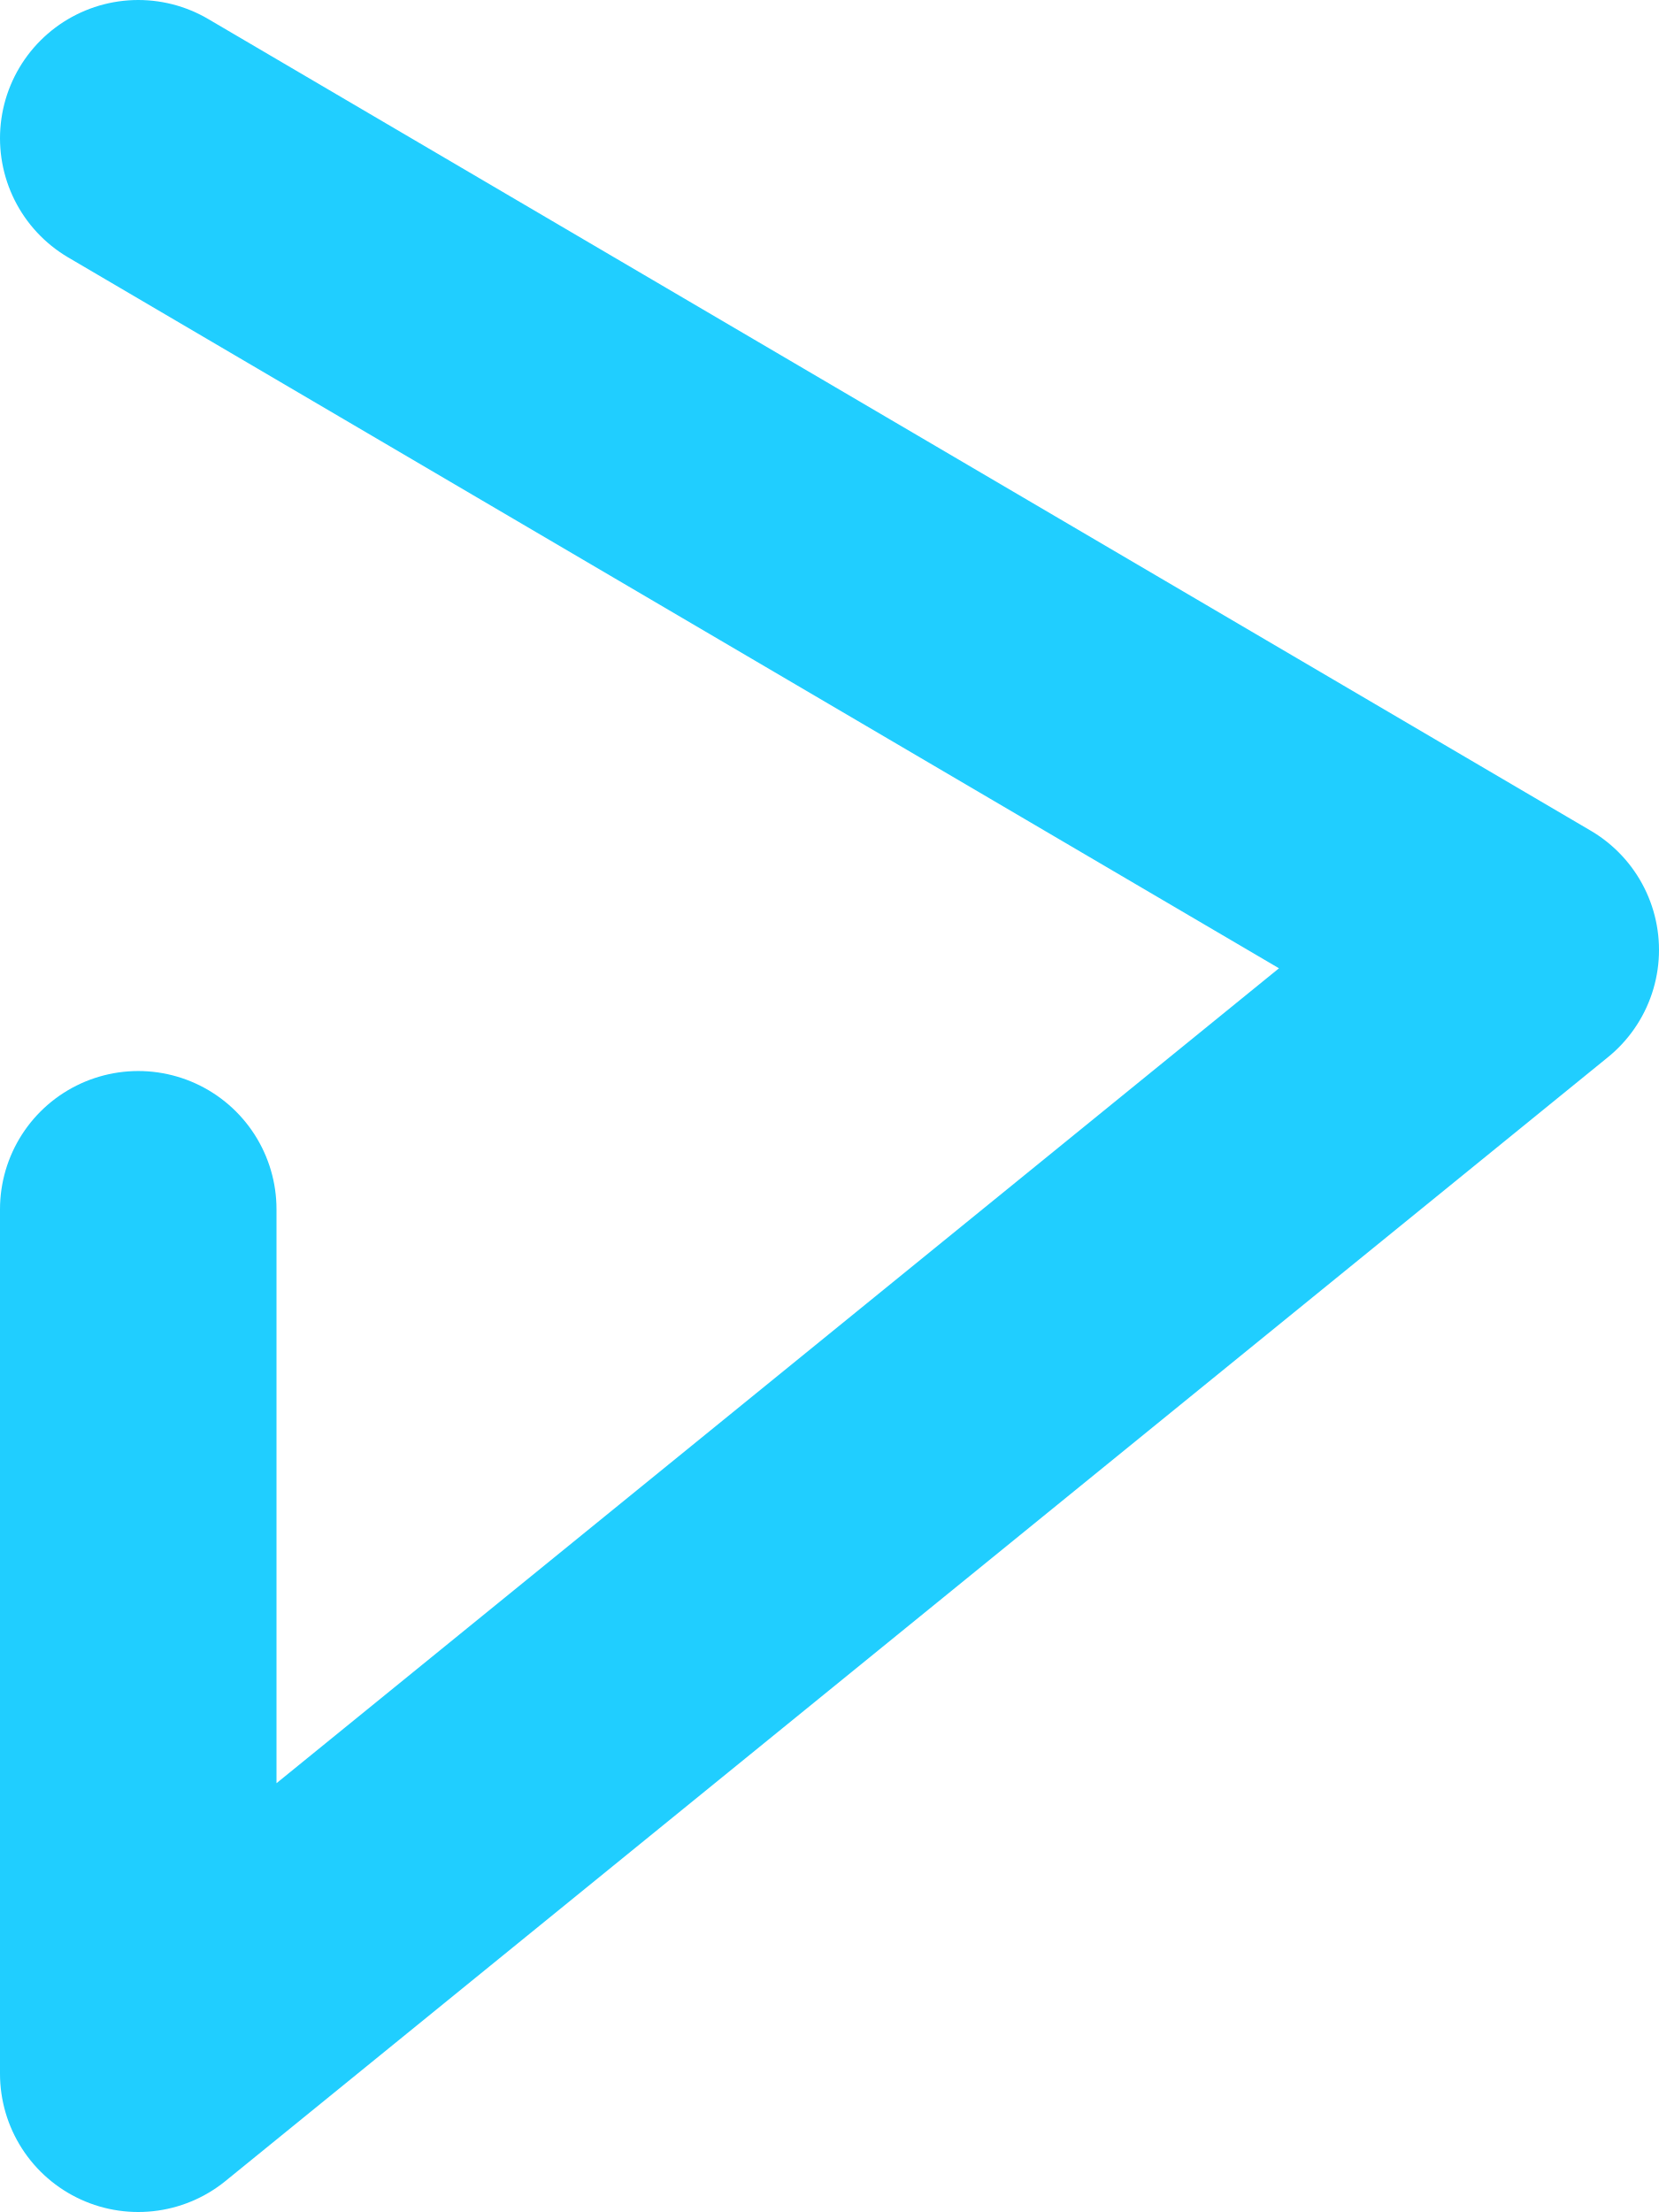
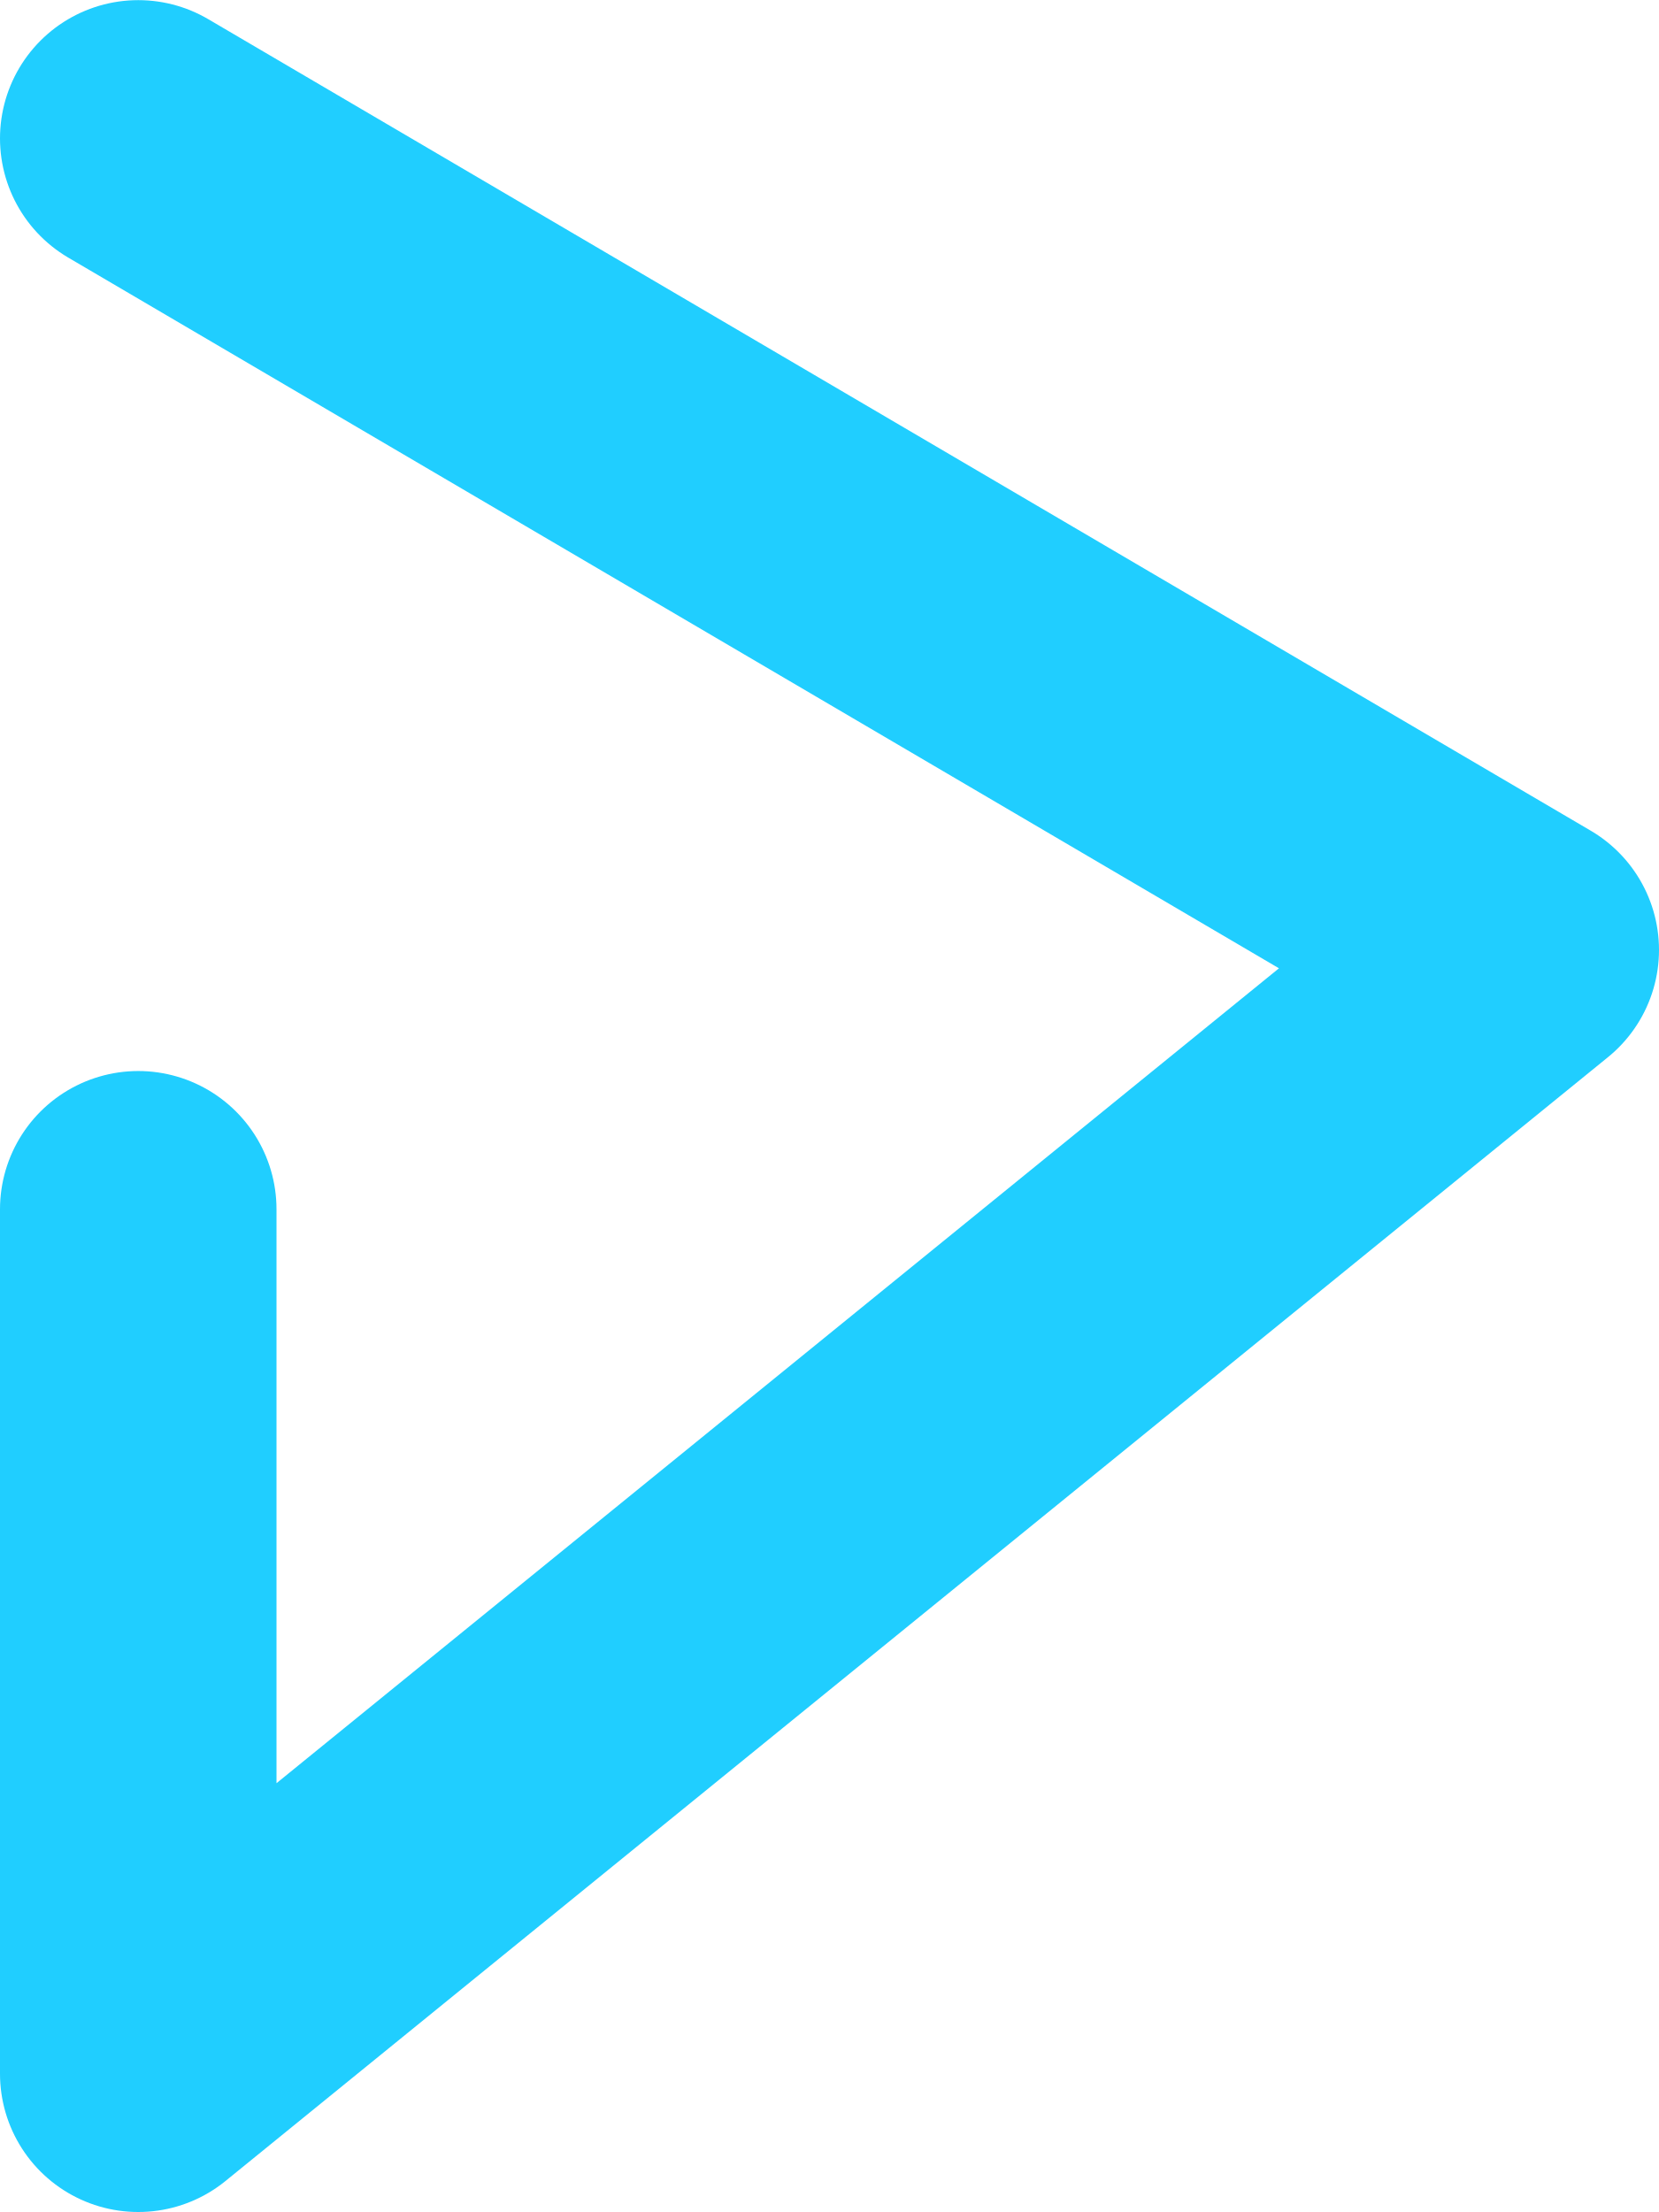
- <svg xmlns="http://www.w3.org/2000/svg" width="12" height="16" viewBox="0 0 12 16" fill="none">
-   <path d="M1 8.747L1 15L11 6.871L1 1" stroke="#20CEFF" stroke-width="2" stroke-linecap="round" stroke-linejoin="round" />
+ <svg xmlns="http://www.w3.org/2000/svg" width="12" height="16" fill="none">
+   <path stroke="#20CEFF" stroke-linecap="round" stroke-linejoin="round" stroke-width="2" d="M1 8.747V15l10-8.129-10-5.87" />
</svg>
